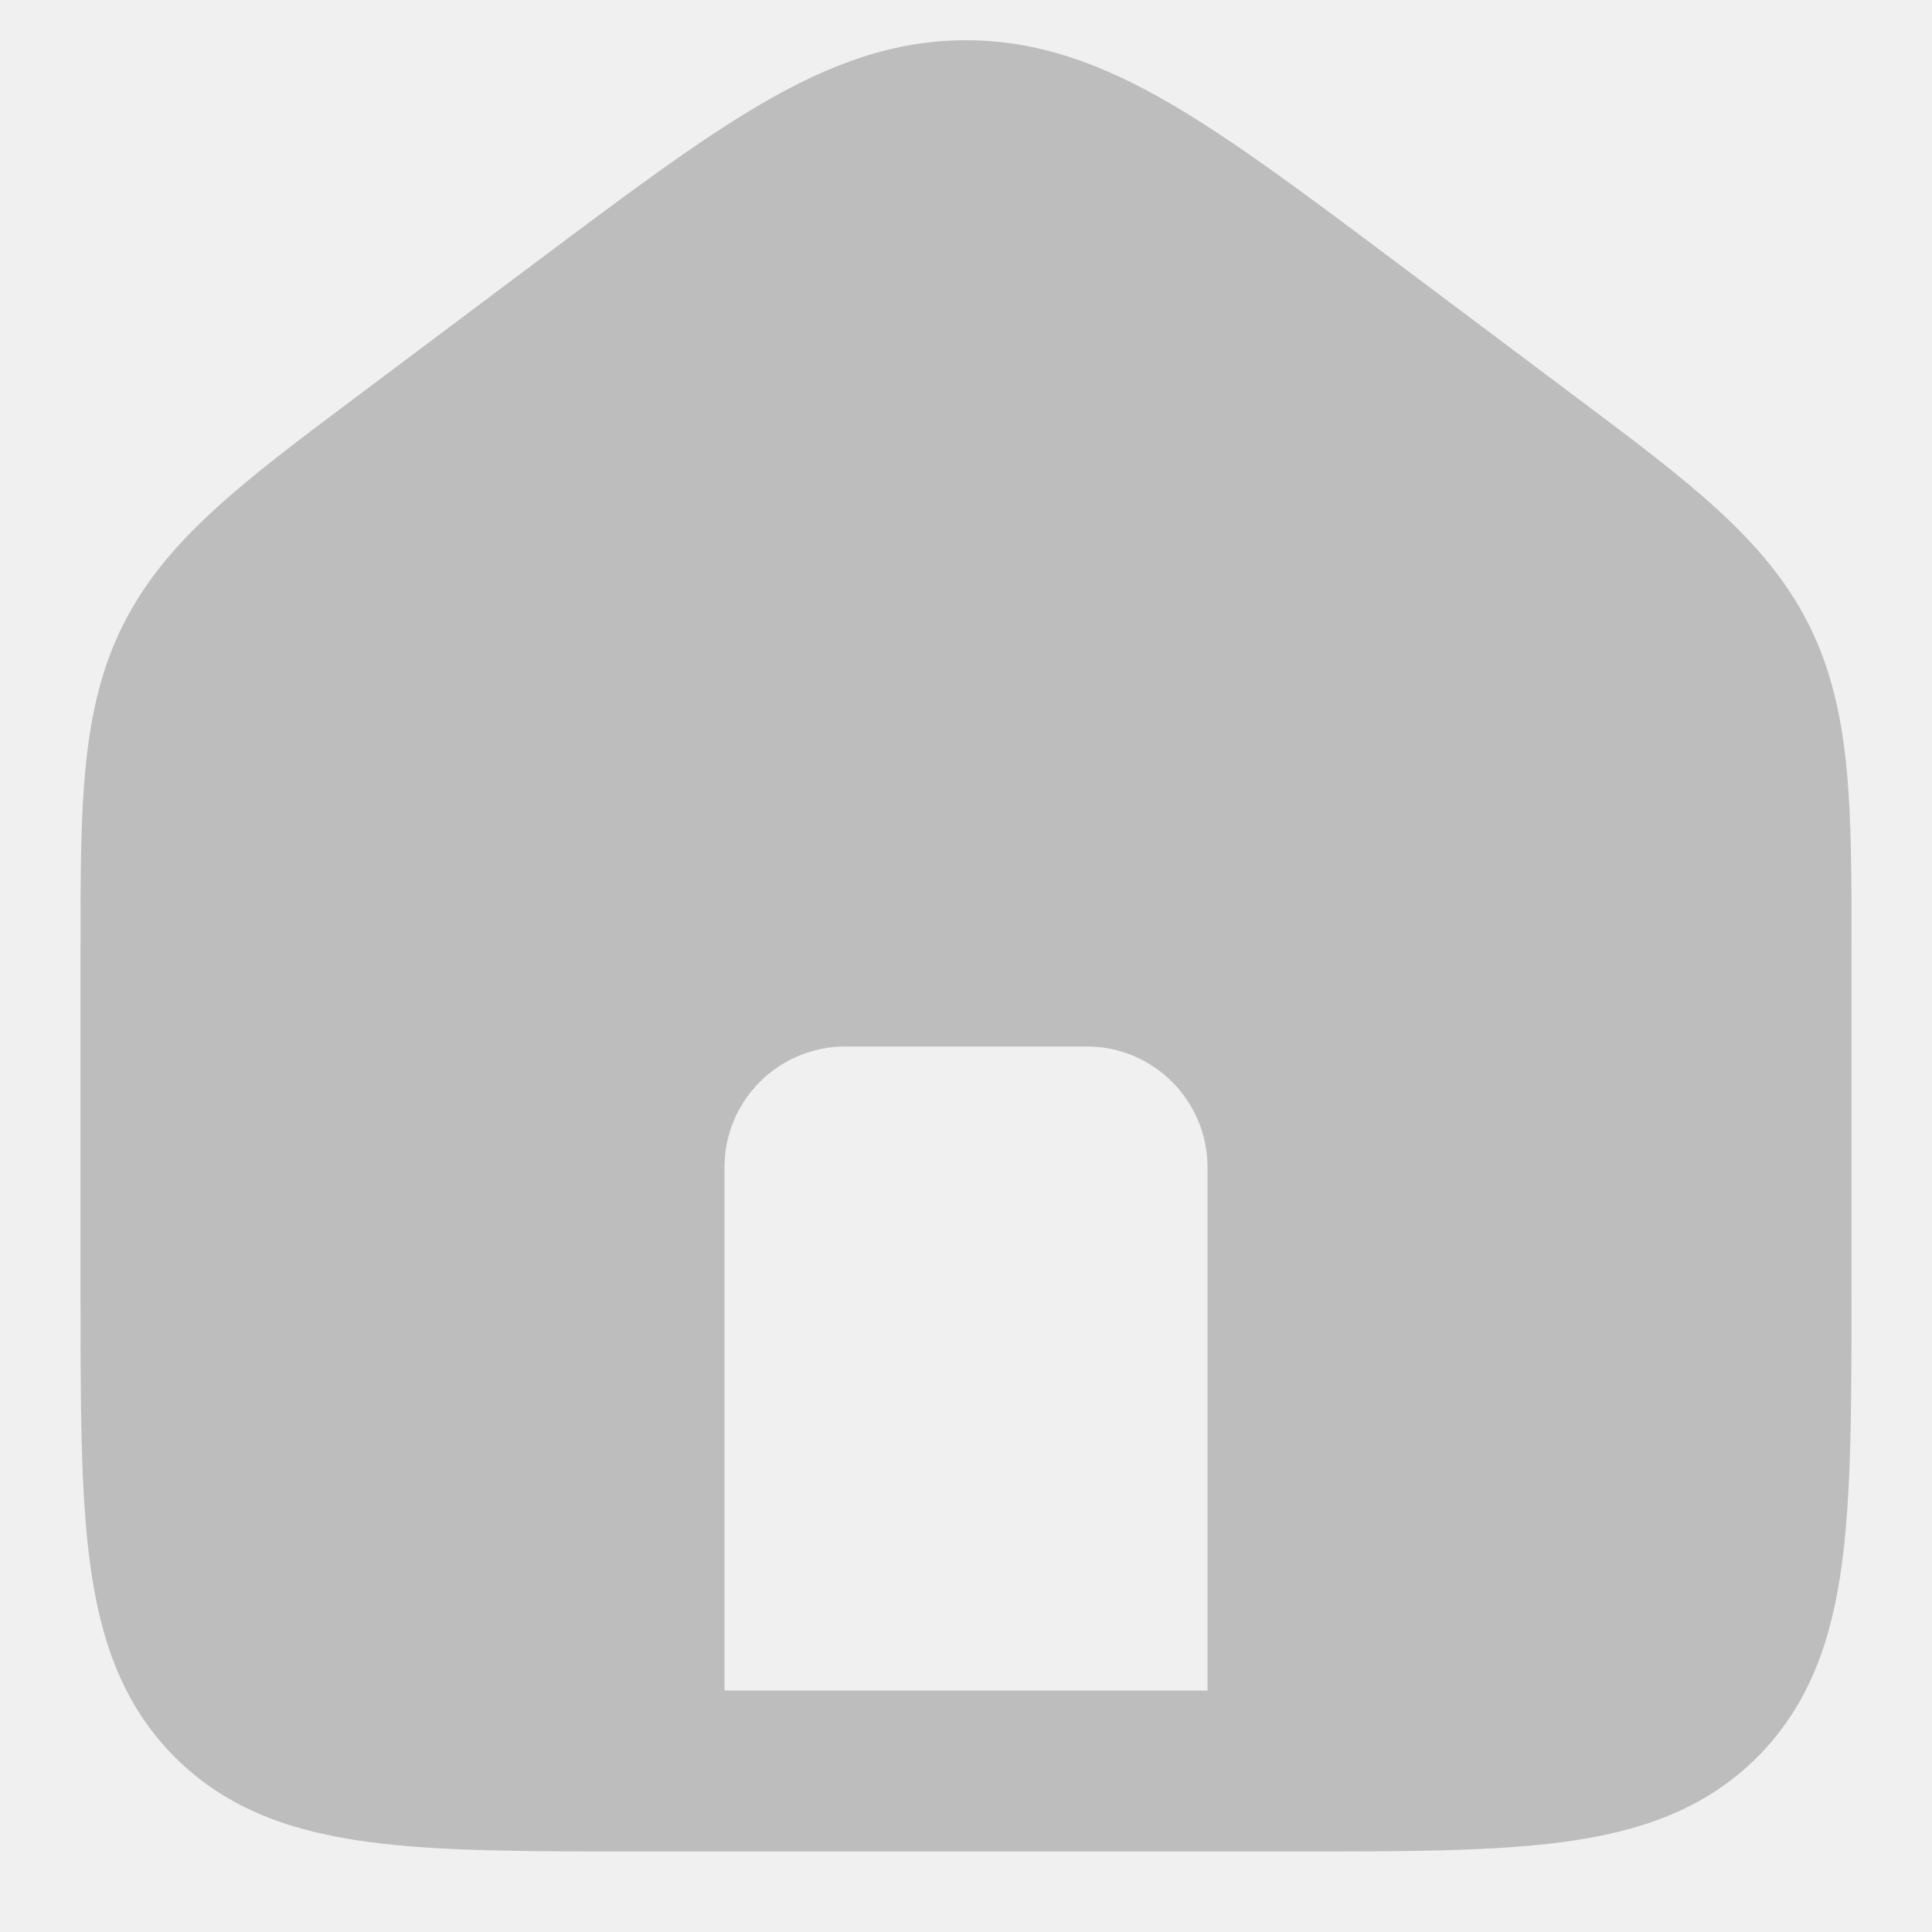
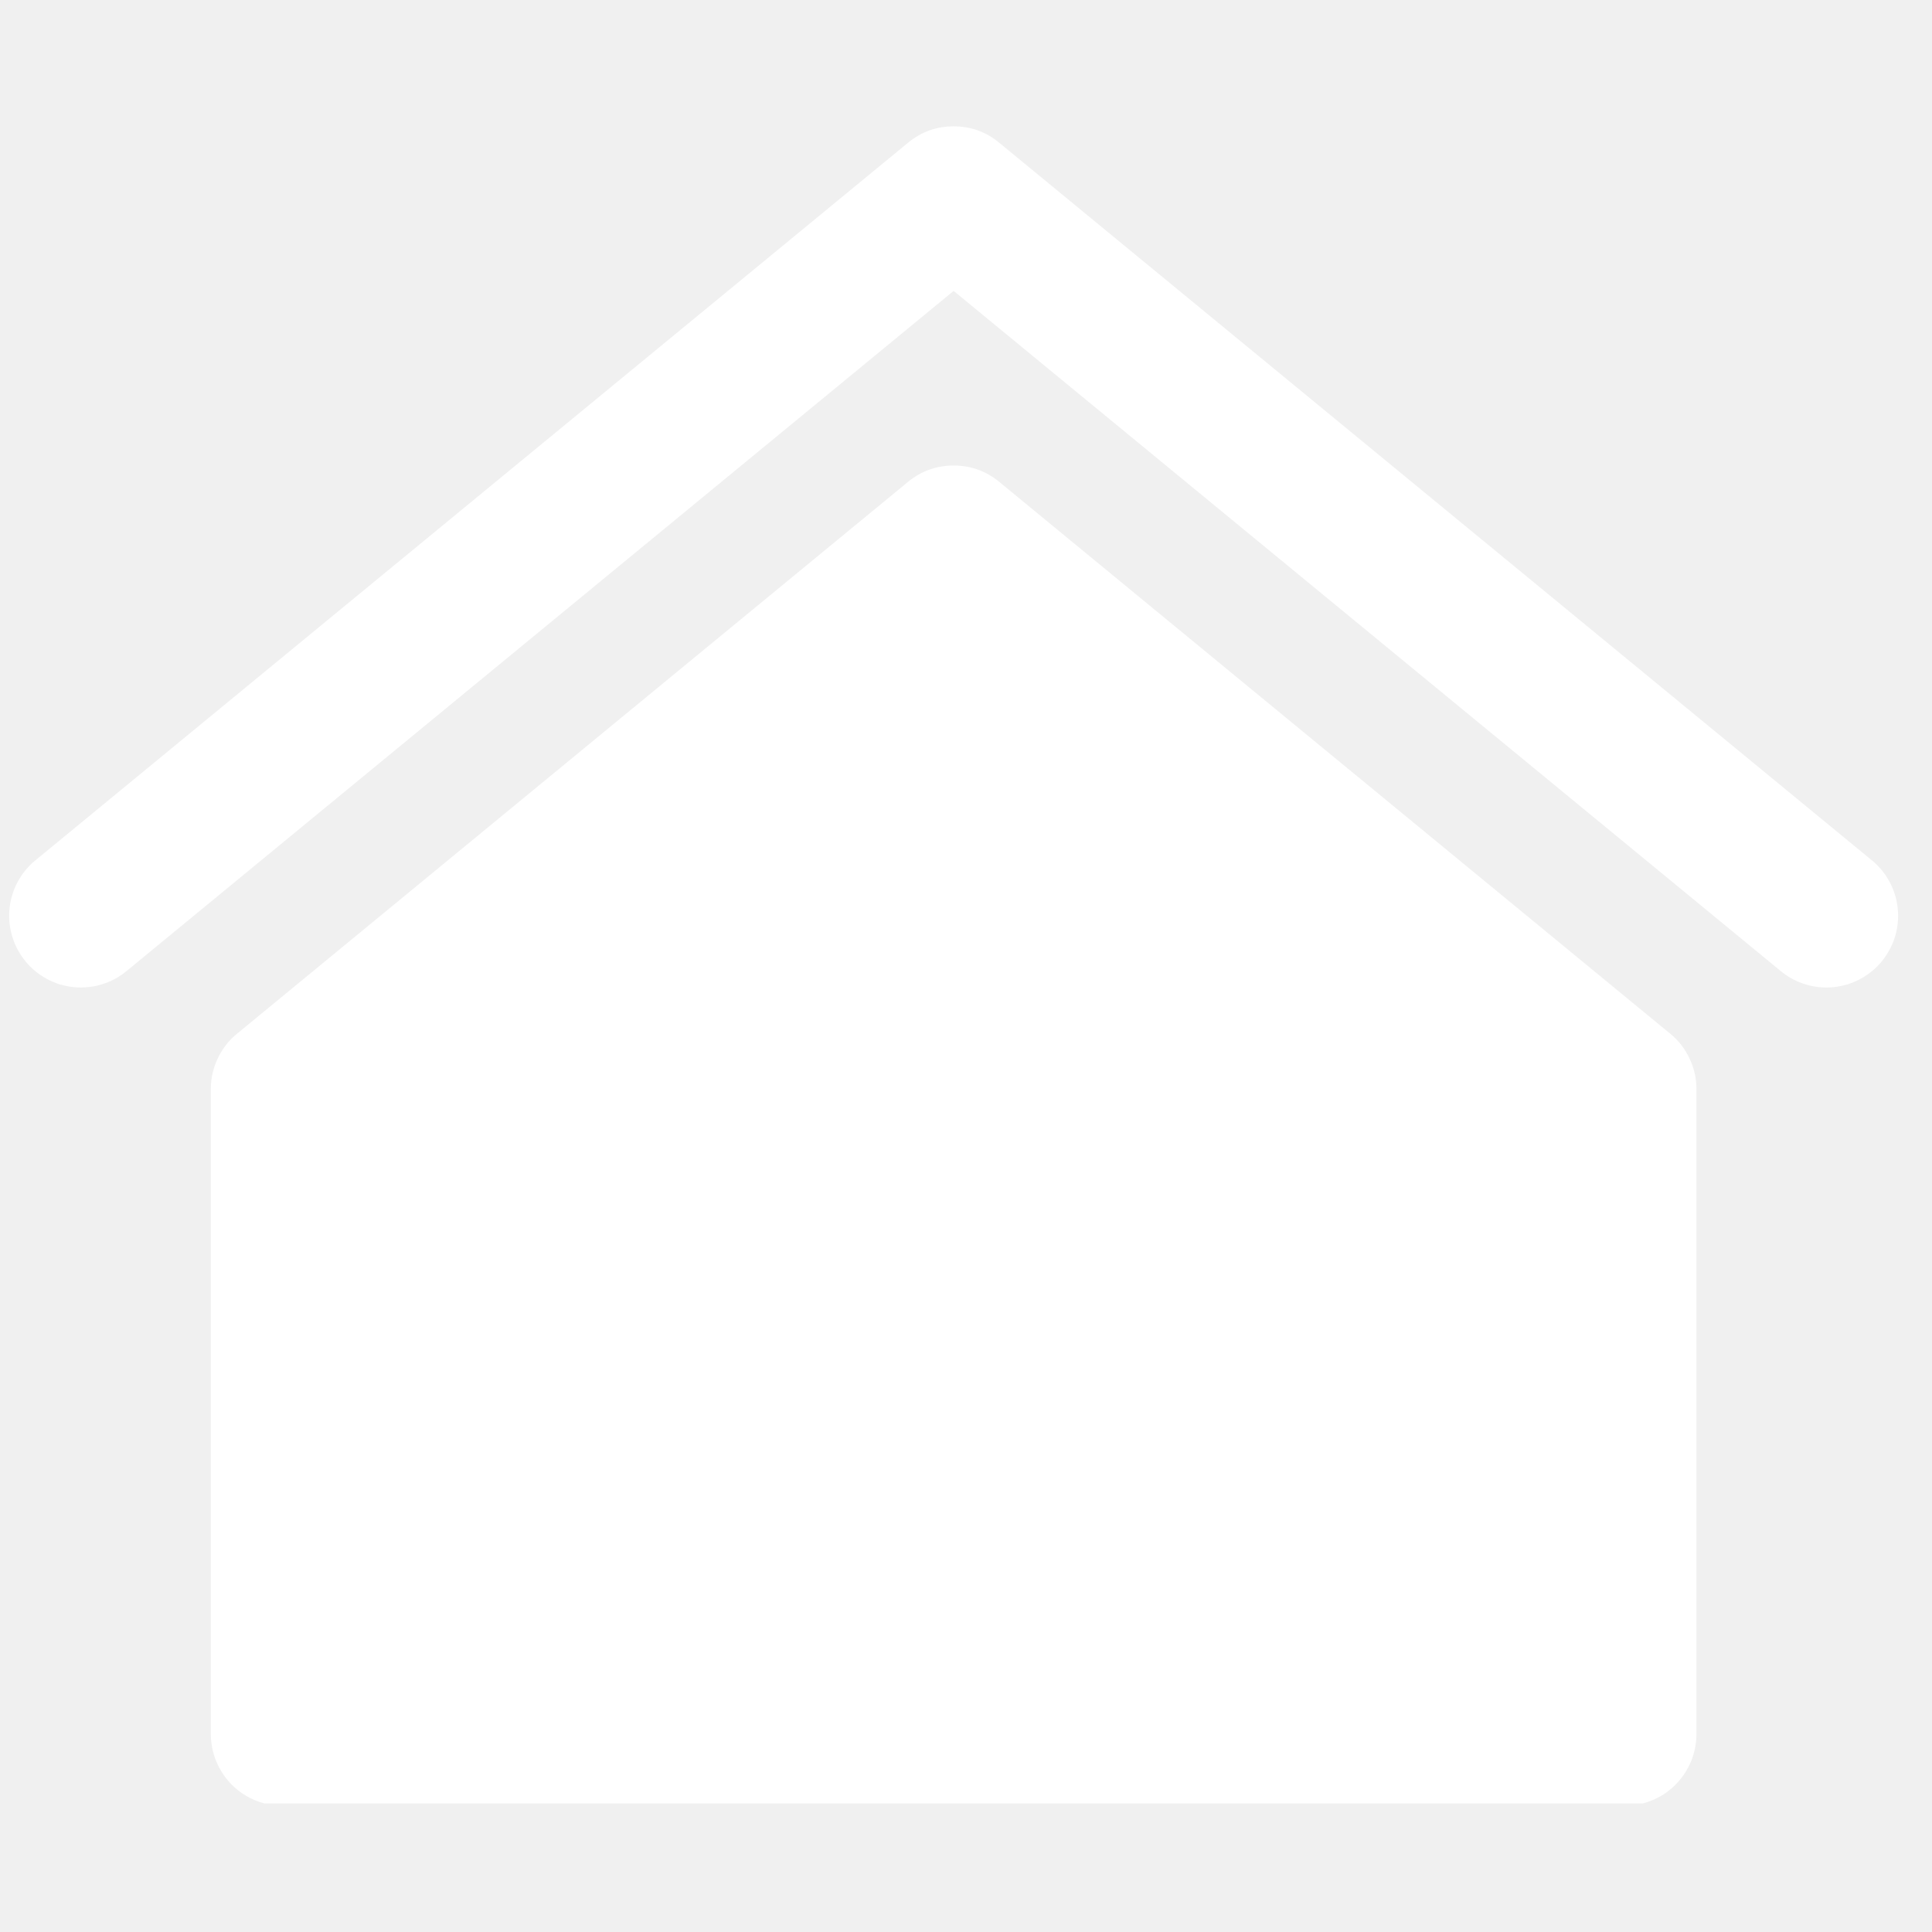
- <svg xmlns="http://www.w3.org/2000/svg" viewBox="0 0 24 24" width="24" height="24" fill="#bdbdbd">
-   <path d="M9.464 1.286C10.294.803 11.092.5 12 .5c.908 0 1.707.303 2.537.786.795.462 1.7 1.142 2.815 1.977l2.232 1.675c1.391 1.042 2.359 1.766 2.888 2.826.53 1.059.53 2.268.528 4.006v4.3c0 1.355 0 2.471-.119 3.355-.124.928-.396 1.747-1.052 2.403-.657.657-1.476.928-2.404 1.053-.884.119-2 .119-3.354.119H7.93c-1.354 0-2.471 0-3.355-.119-.928-.125-1.747-.396-2.403-1.053-.656-.656-.928-1.475-1.053-2.403C1 18.541 1 17.425 1 16.07v-4.3c0-1.738-.002-2.947.528-4.006.53-1.06 1.497-1.784 2.888-2.826L6.65 3.263c1.114-.835 2.02-1.515 2.815-1.977zM10.5 13A1.5 1.5 0 0 0 9 14.5V21h6v-6.5a1.5 1.5 0 0 0-1.5-1.5h-3z" />
+ <svg xmlns="http://www.w3.org/2000/svg" width="144" zoomAndPan="magnify" viewBox="0 0 108 108" height="144" preserveAspectRatio="xMidYMid meet" version="1.0">
+   <defs>
+     <clipPath id="114f423491">
+       <path d="M 0 7.062 L 106.5 7.062 L 106.5 100.812 L 0 100.812 Z M 0 7.062 " clip-rule="nonzero" />
+     </clipPath>
+   </defs>
+   <g clip-path="url(#114f423491)">
+     <path fill="#ffffff" d="M 53.309 7.062 C 52.352 7.062 51.504 7.367 50.762 7.977 L 1.973 48.098 C 1.77 48.262 1.586 48.449 1.418 48.652 C 1.254 48.855 1.105 49.074 0.984 49.305 C 0.859 49.539 0.758 49.781 0.684 50.031 C 0.605 50.285 0.555 50.543 0.531 50.805 C 0.504 51.066 0.504 51.328 0.531 51.59 C 0.559 51.852 0.609 52.109 0.688 52.359 C 0.762 52.613 0.863 52.855 0.988 53.086 C 1.113 53.316 1.258 53.535 1.426 53.738 C 1.59 53.941 1.777 54.129 1.98 54.293 C 2.184 54.461 2.402 54.605 2.633 54.73 C 2.867 54.855 3.109 54.953 3.359 55.031 C 3.613 55.105 3.871 55.156 4.133 55.184 C 4.395 55.207 4.656 55.207 4.918 55.18 C 5.18 55.156 5.438 55.105 5.688 55.027 C 5.941 54.949 6.184 54.852 6.414 54.727 C 6.645 54.602 6.863 54.457 7.066 54.289 L 53.309 16.262 L 99.551 54.289 C 99.754 54.457 99.973 54.602 100.203 54.727 C 100.434 54.852 100.676 54.949 100.93 55.027 C 101.18 55.105 101.438 55.156 101.699 55.184 C 101.961 55.207 102.223 55.207 102.484 55.184 C 102.746 55.156 103.004 55.105 103.258 55.031 C 103.508 54.953 103.75 54.855 103.984 54.73 C 104.215 54.605 104.434 54.461 104.637 54.293 C 104.84 54.129 105.027 53.941 105.195 53.738 C 105.359 53.535 105.508 53.316 105.629 53.086 C 105.754 52.855 105.855 52.613 105.934 52.359 C 106.008 52.109 106.059 51.852 106.086 51.59 C 106.113 51.328 106.113 51.066 106.086 50.805 C 106.062 50.543 106.012 50.285 105.934 50.031 C 105.859 49.781 105.758 49.539 105.633 49.305 C 105.512 49.074 105.367 48.855 105.199 48.652 C 105.031 48.449 104.848 48.262 104.645 48.098 L 55.855 7.977 C 55.113 7.367 54.266 7.062 53.309 7.062 Z M 53.309 26.023 C 52.352 26.023 51.504 26.328 50.762 26.934 L 13.25 57.785 C 12.785 58.164 12.426 58.625 12.172 59.168 C 11.914 59.711 11.785 60.281 11.785 60.879 L 11.785 96.934 C 11.785 97.199 11.812 97.457 11.863 97.715 C 11.914 97.977 11.992 98.227 12.094 98.469 C 12.191 98.711 12.316 98.941 12.461 99.16 C 12.609 99.379 12.773 99.582 12.961 99.77 C 13.148 99.957 13.352 100.121 13.57 100.27 C 13.789 100.414 14.02 100.539 14.262 100.637 C 14.504 100.738 14.754 100.816 15.016 100.867 C 15.273 100.918 15.531 100.945 15.797 100.945 L 90.82 100.945 C 91.086 100.945 91.348 100.918 91.605 100.867 C 91.863 100.816 92.113 100.738 92.355 100.637 C 92.598 100.539 92.832 100.414 93.051 100.27 C 93.27 100.121 93.469 99.957 93.656 99.77 C 93.844 99.582 94.008 99.379 94.156 99.16 C 94.301 98.941 94.426 98.711 94.527 98.469 C 94.625 98.227 94.703 97.977 94.754 97.715 C 94.805 97.457 94.832 97.199 94.832 96.934 L 94.832 60.879 C 94.832 60.281 94.703 59.711 94.445 59.168 C 94.191 58.625 93.832 58.164 93.367 57.785 L 55.855 26.934 C 55.113 26.328 54.266 26.023 53.309 26.023 Z M 53.309 26.023 " fill-opacity="1" fill-rule="nonzero" />
+   </g>
</svg>
